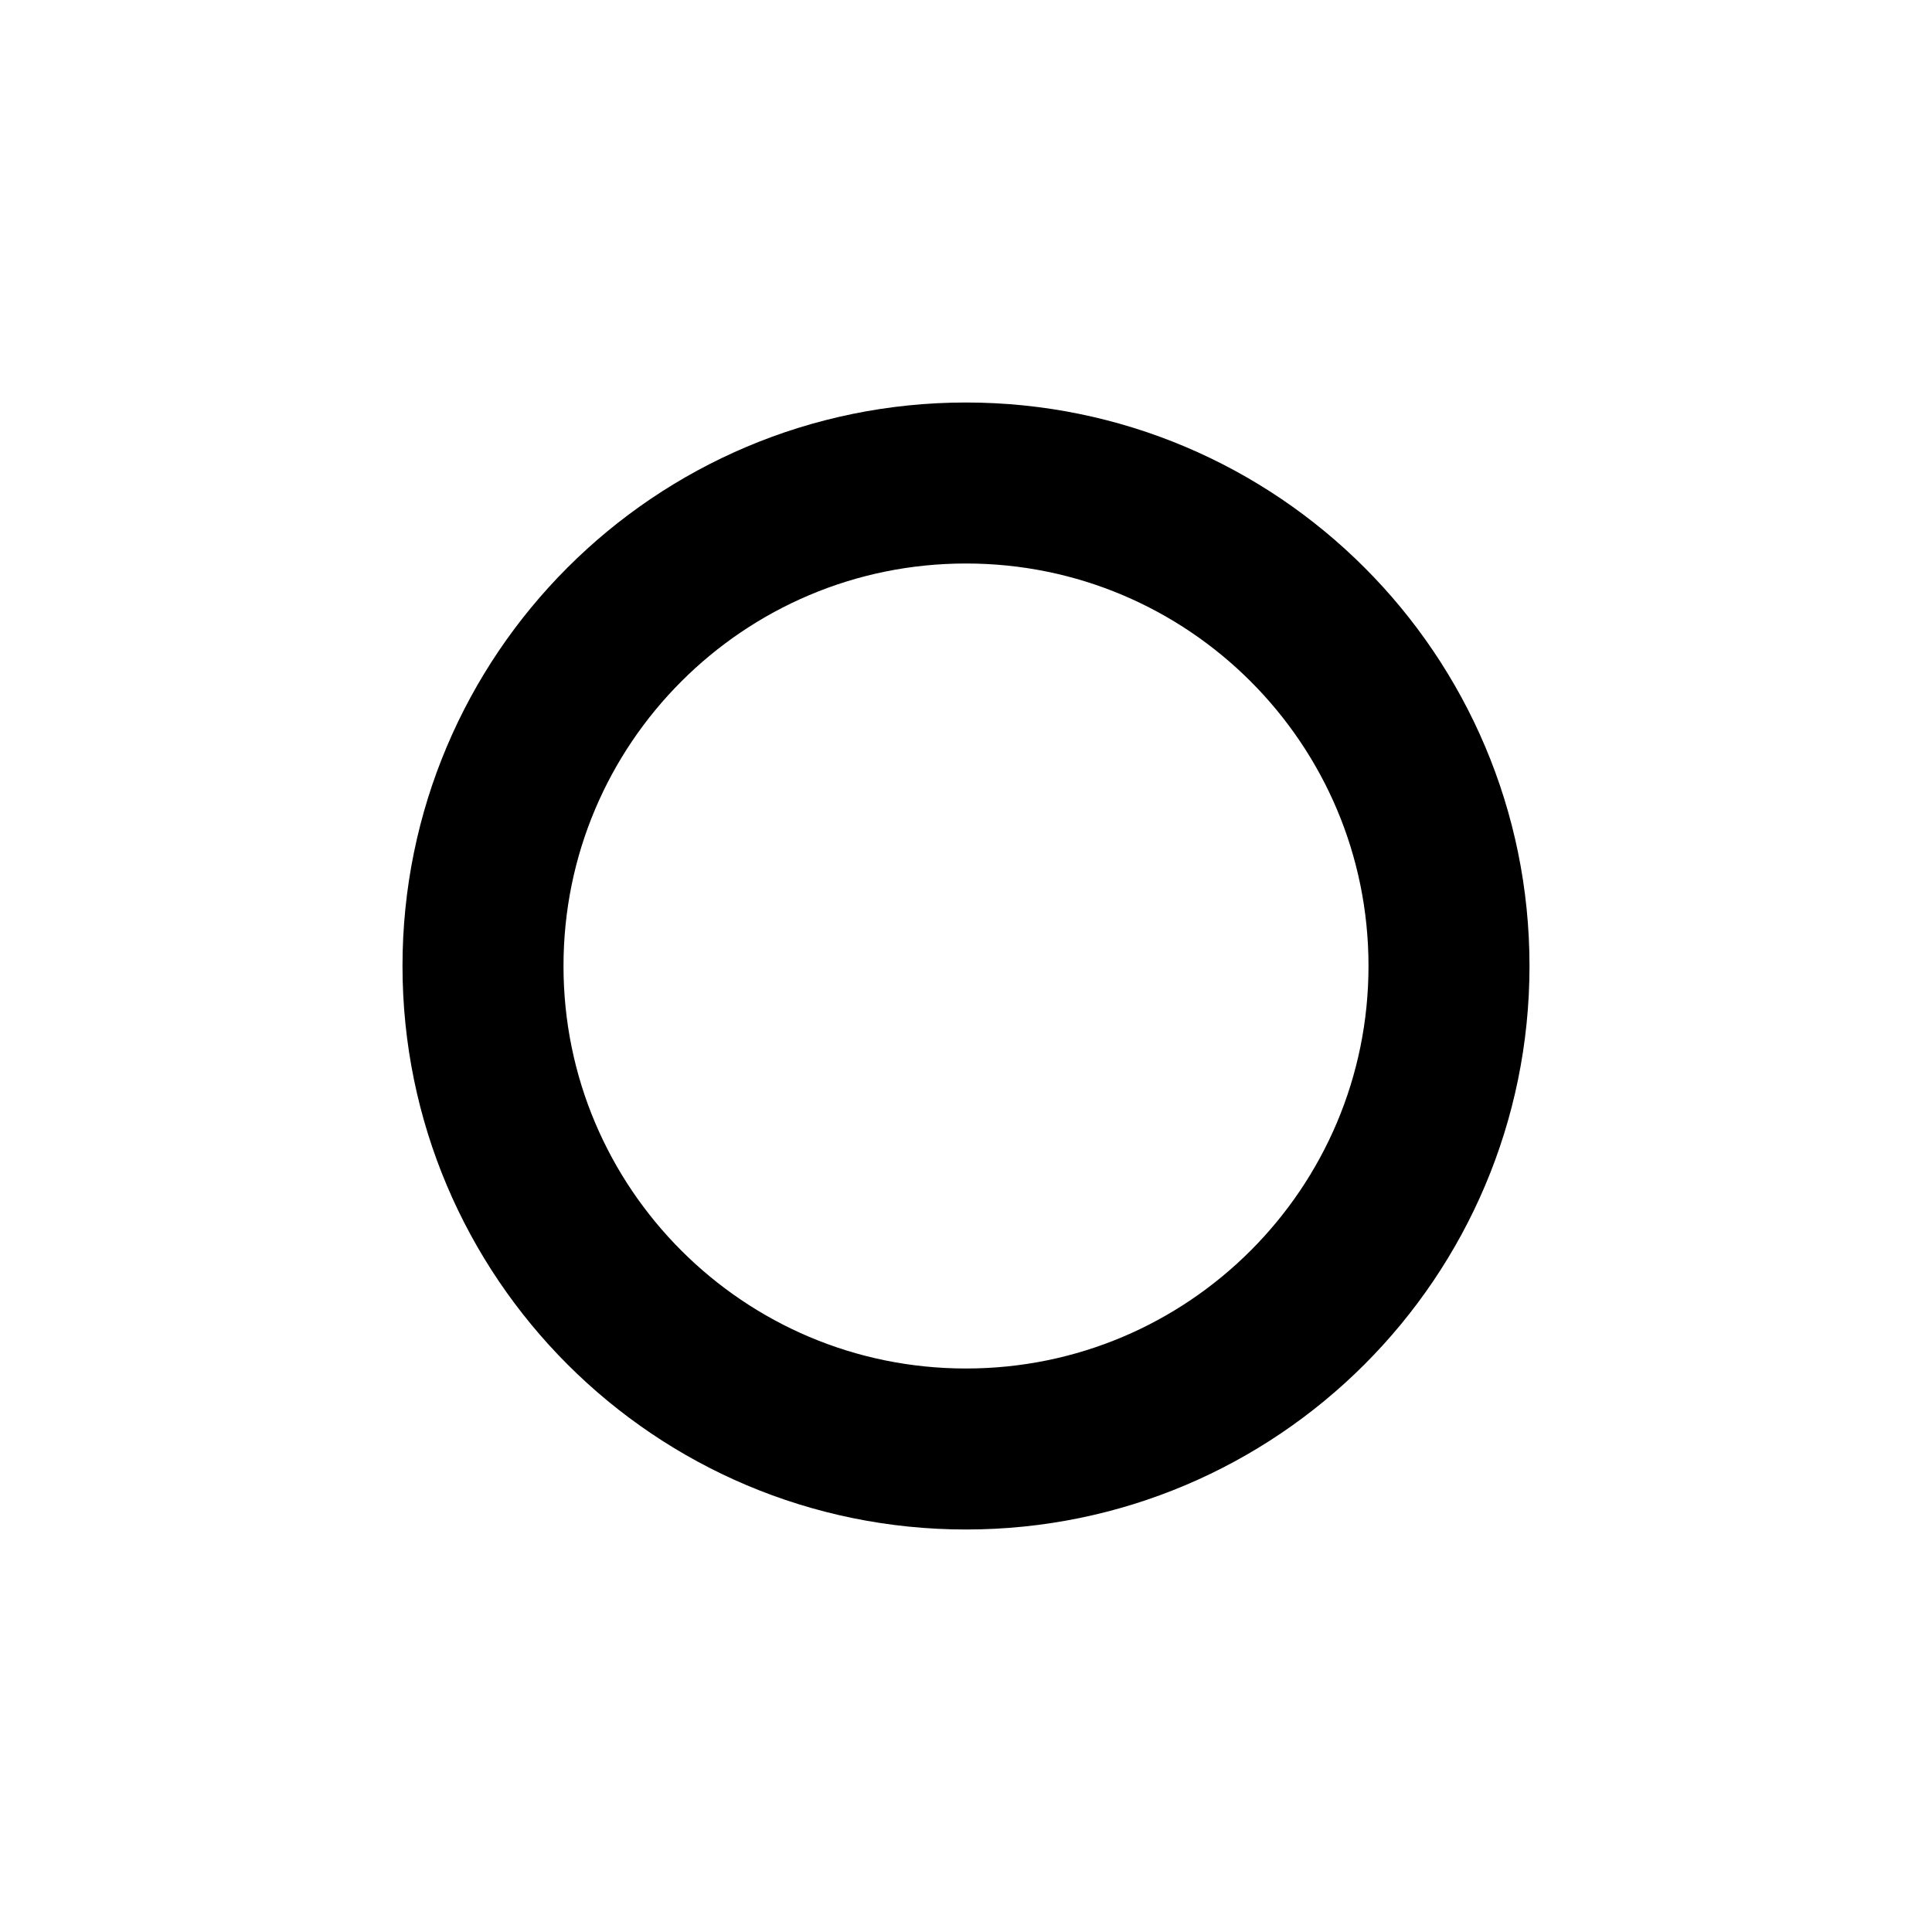
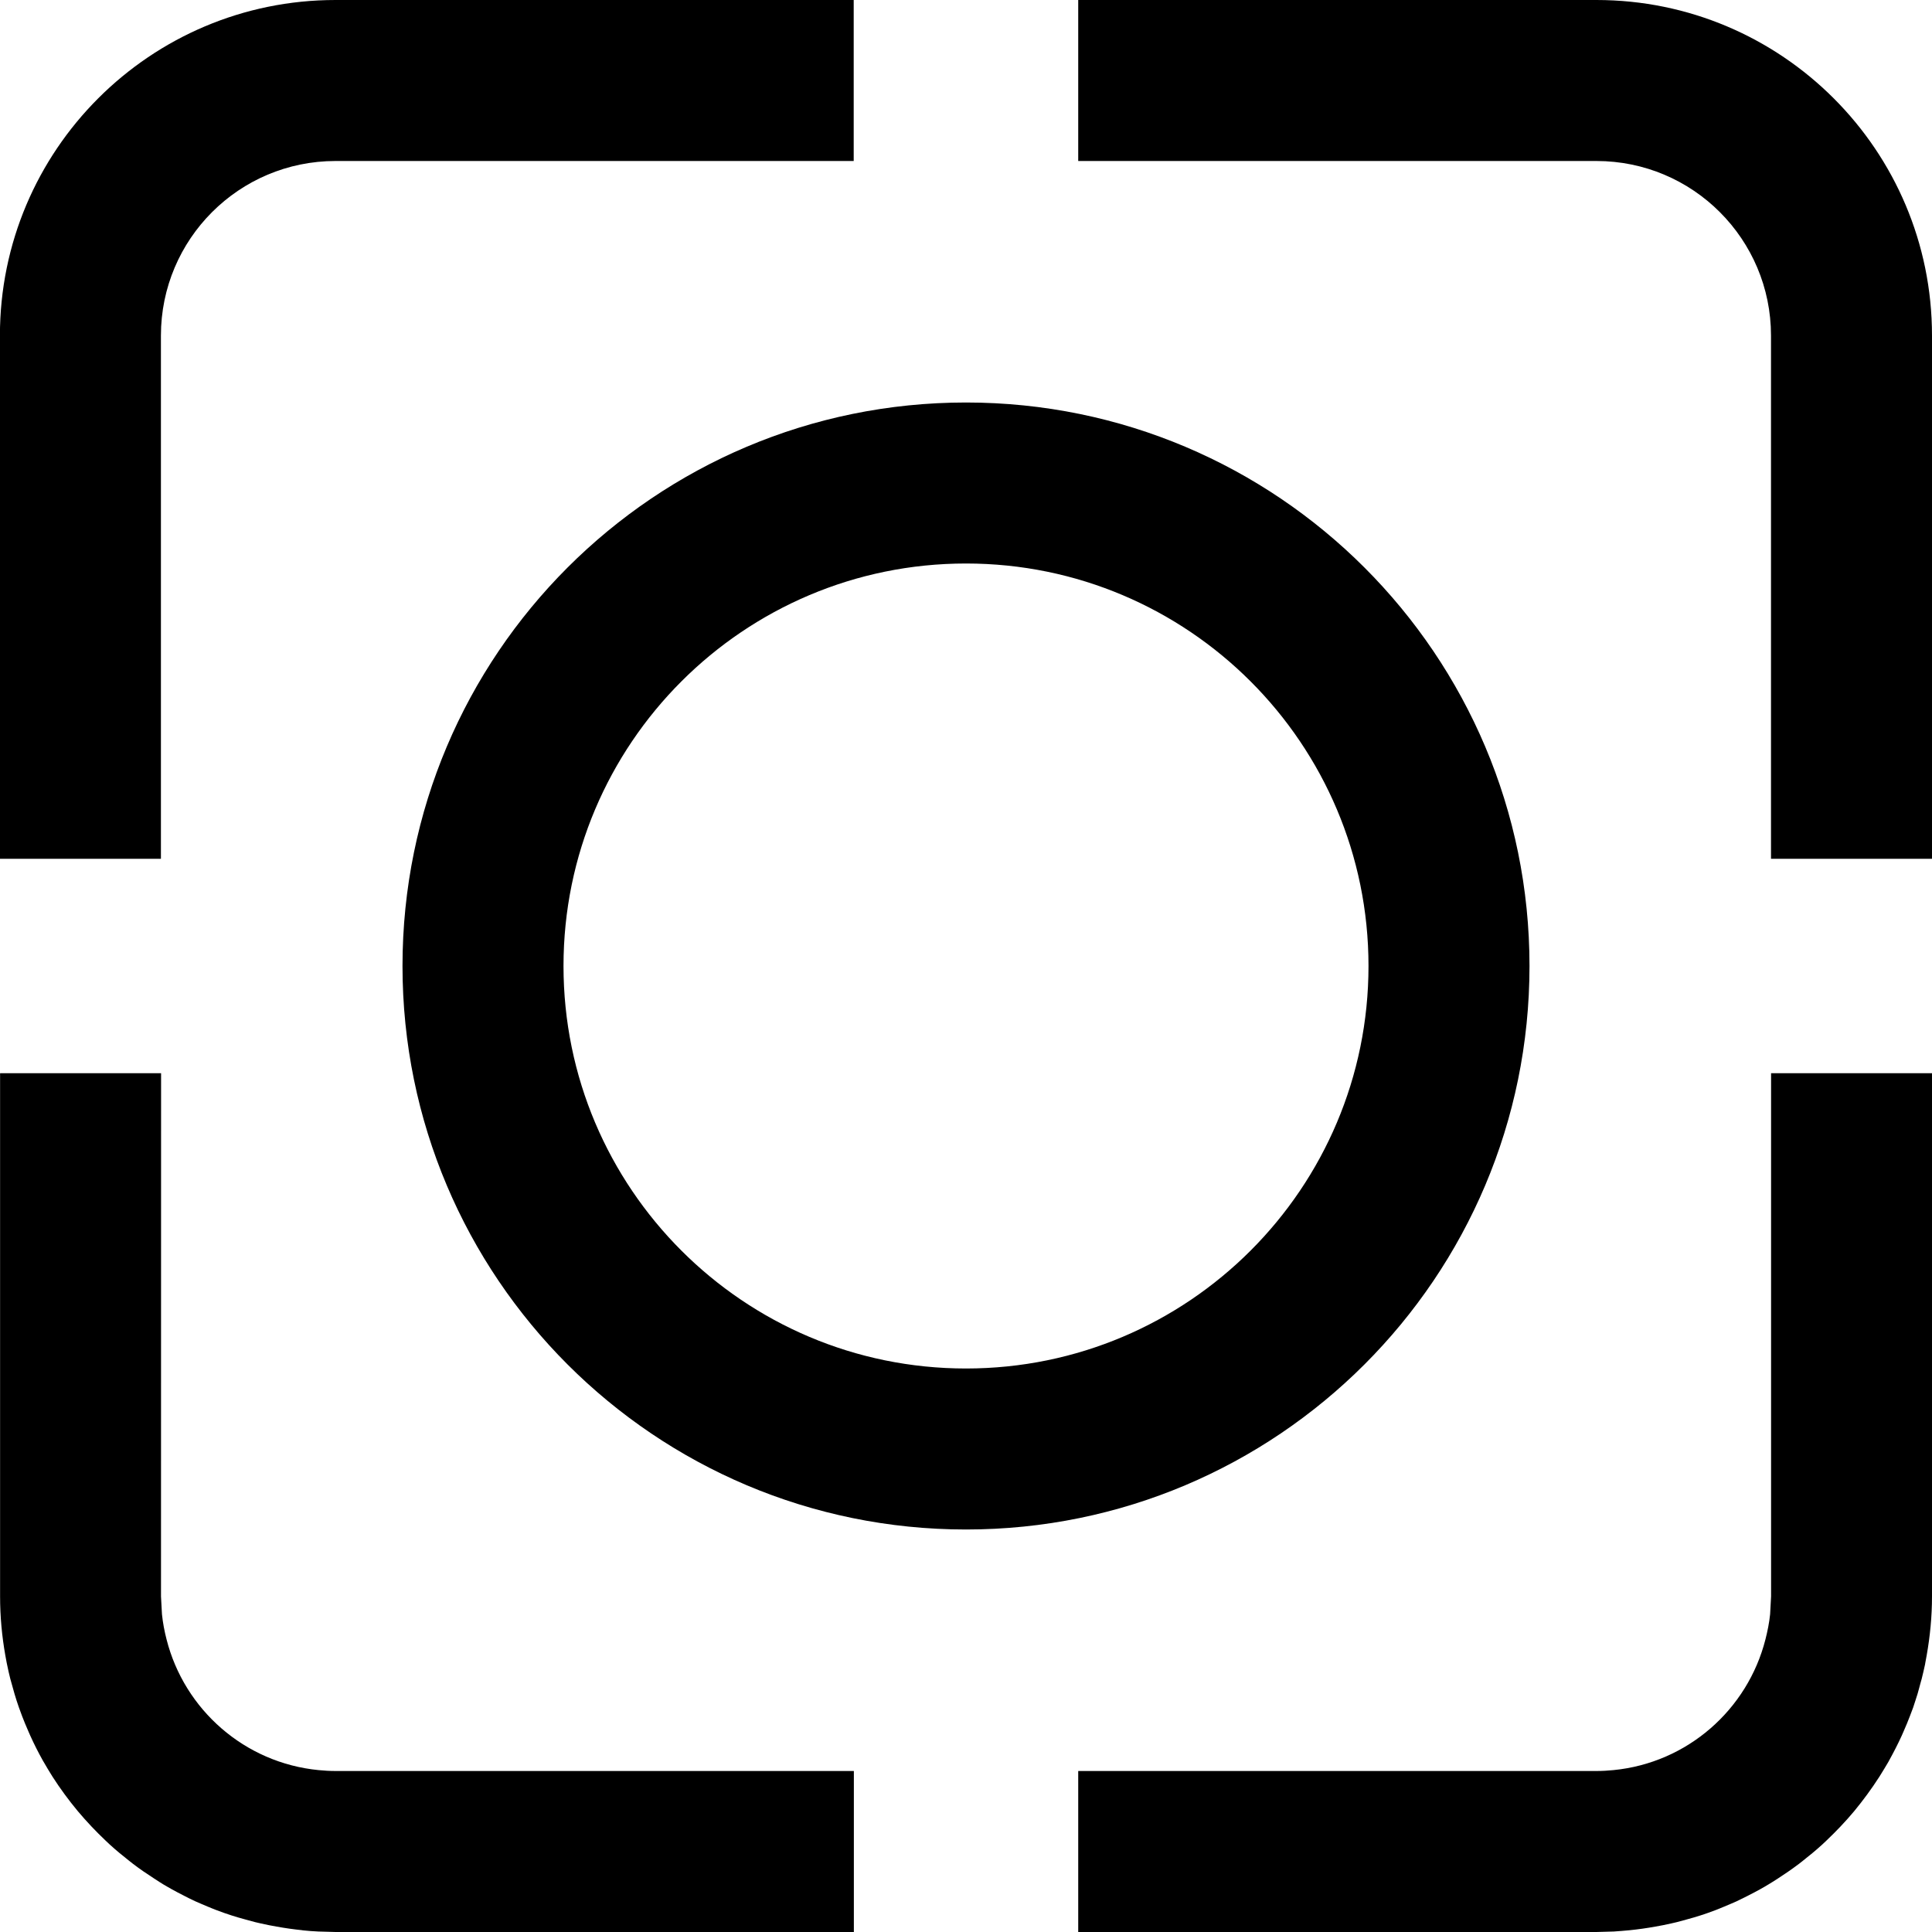
<svg xmlns="http://www.w3.org/2000/svg" fill="none" height="24" viewBox="0 0 24 24" width="24">
  <clipPath id="a">
    <path d="m0 0h24v24h-24z" />
  </clipPath>
-   <g clip-path="url(#a)">
-     <path d="m12 6c3.314 0 6 2.686 6 6 0 3.314-2.686 6-6 6-3.314 0-6-2.686-6-6 0-3.314 2.686-6 6-6z" stroke="#000" stroke-width="2" />
+   <g clip-path="url(#a)" fill="#000">
+     <path d="m2 19.831.012.222c.011.107.031.211.057.312.221.873.97 1.535 1.889 1.624.07.007.14.011.212.011h6.437v2h-6.437l-.215-.006c-.067-.003-.133-.008-.198-.015l-.001-.001c-.108-.011-.214-.026-.319-.045-.031-.005-.061-.011-.092-.017-.035-.007-.07-.015-.104-.022-.024-.005-.049-.011-.073-.017-.04-.01-.079-.021-.118-.032-.031-.009-.062-.017-.093-.026-.027-.008-.054-.017-.081-.025-.033-.011-.065-.022-.098-.033-.032-.011-.063-.023-.095-.035-.035-.013-.069-.028-.104-.042-.026-.011-.052-.022-.078-.033-.025-.011-.051-.022-.076-.033-.044-.02-.087-.042-.13-.064-.009-.005-.018-.009-.027-.014-.045-.023-.09-.046-.134-.071-.02-.011-.04-.023-.06-.034-.032-.018-.063-.037-.094-.057-.022-.014-.044-.028-.065-.042-.09-.058-.178-.118-.263-.183-.016-.012-.031-.025-.047-.037-.083-.065-.164-.132-.242-.203-.018-.016-.035-.033-.053-.05-.059-.056-.116-.113-.172-.172-.06-.063-.117-.128-.173-.194-.112-.135-.216-.276-.311-.424-.009-.014-.018-.028-.026-.042-.026-.042-.052-.085-.077-.129-.006-.011-.012-.021-.019-.032-.056-.1-.108-.203-.156-.309-.007-.016-.014-.032-.021-.048-.015-.034-.03-.069-.044-.103-.012-.029-.024-.058-.035-.088-.014-.037-.028-.074-.041-.111-.01-.029-.02-.057-.029-.086-.009-.027-.017-.054-.025-.081-.013-.044-.025-.088-.037-.132-.005-.019-.011-.038-.016-.057-.015-.06-.029-.12-.041-.181-.001-.006-.003-.013-.004-.019-.006-.03-.011-.061-.017-.092-.042-.238-.065-.482-.065-.732v-6.499h2z" />
+     <path d="m24 19.831c0 .25-.024.494-.066.732-.005.031-.011.061-.017.092-.001.006-.002.013-.003.019-.013.061-.027.121-.042.181-.005.019-.011.038-.016.057-.012.044-.023.088-.036.132-.008.027-.018.054-.026.081-.009.029-.018.058-.028.086-.013.037-.028.074-.042.111-.011.029-.023.059-.035.088-.014.035-.029.069-.044.103-.007.016-.013.032-.021.048-.048.105-.101.208-.157.309-.006.011-.011.022-.018.032-.025.044-.052.086-.078.129-.009.014-.018.028-.026.042-.095.148-.199.289-.31.424-.056.067-.113.131-.173.194-.056.059-.113.116-.172.172-.018.017-.035.034-.053.05-.078.071-.159.138-.242.203-.016.012-.031.025-.047.037-.085.064-.173.125-.263.183-.022.014-.043.028-.066.042-.031.019-.062.038-.094.057-.02.011-.04.023-.06.034-.044.025-.089.048-.134.071-.009.005-.018.009-.027.014-.043.022-.086.043-.13.064-.025.012-.051.022-.076.033-.026.011-.052.022-.078.033-.034.014-.069.029-.103.042-.032.012-.063.024-.095.035-.032.011-.065.023-.098.033-.027.009-.054.017-.081.025-.031.009-.062.018-.093.026-.039.011-.079.022-.118.032-.024.006-.049.011-.073.017-.035.008-.07.015-.104.022-.03.006-.061.011-.092.017-.105.019-.212.034-.319.045-.066.006-.132.012-.198.016l-.215.006h-6.437v-2h6.437c.071 0 .141-.004.211-.011.919-.089 1.667-.751 1.889-1.624.026-.102.047-.206.058-.312l.012-.222v-6.499h2z" />
+     <path clip-rule="evenodd" d="m12 5c3.866 0 7 3.134 7 7 0 3.866-3.134 7-7 7-3.866 0-7-3.134-7-7 0-3.866 3.134-7 7-7zm0 2c-2.761 0-5 2.239-5 5 0 2.761 2.239 5 5 5 2.761 0 5-2.239 5-5 0-2.761-2.239-5-5-5z" fill-rule="evenodd" />
+     <path d="m10.605 2h-6.437c-1.198 0-2.169.971-2.169 2.169v6.499h-2v-6.499c0-2.302 1.867-4.169 4.169-4.169h6.437z" />
+     <path d="m19.831 0c2.302 0 4.169 1.867 4.169 4.169v6.499h-2v-6.499c0-1.198-.971-2.169-2.169-2.169h-6.437v-2z" />
  </g>
</svg>
